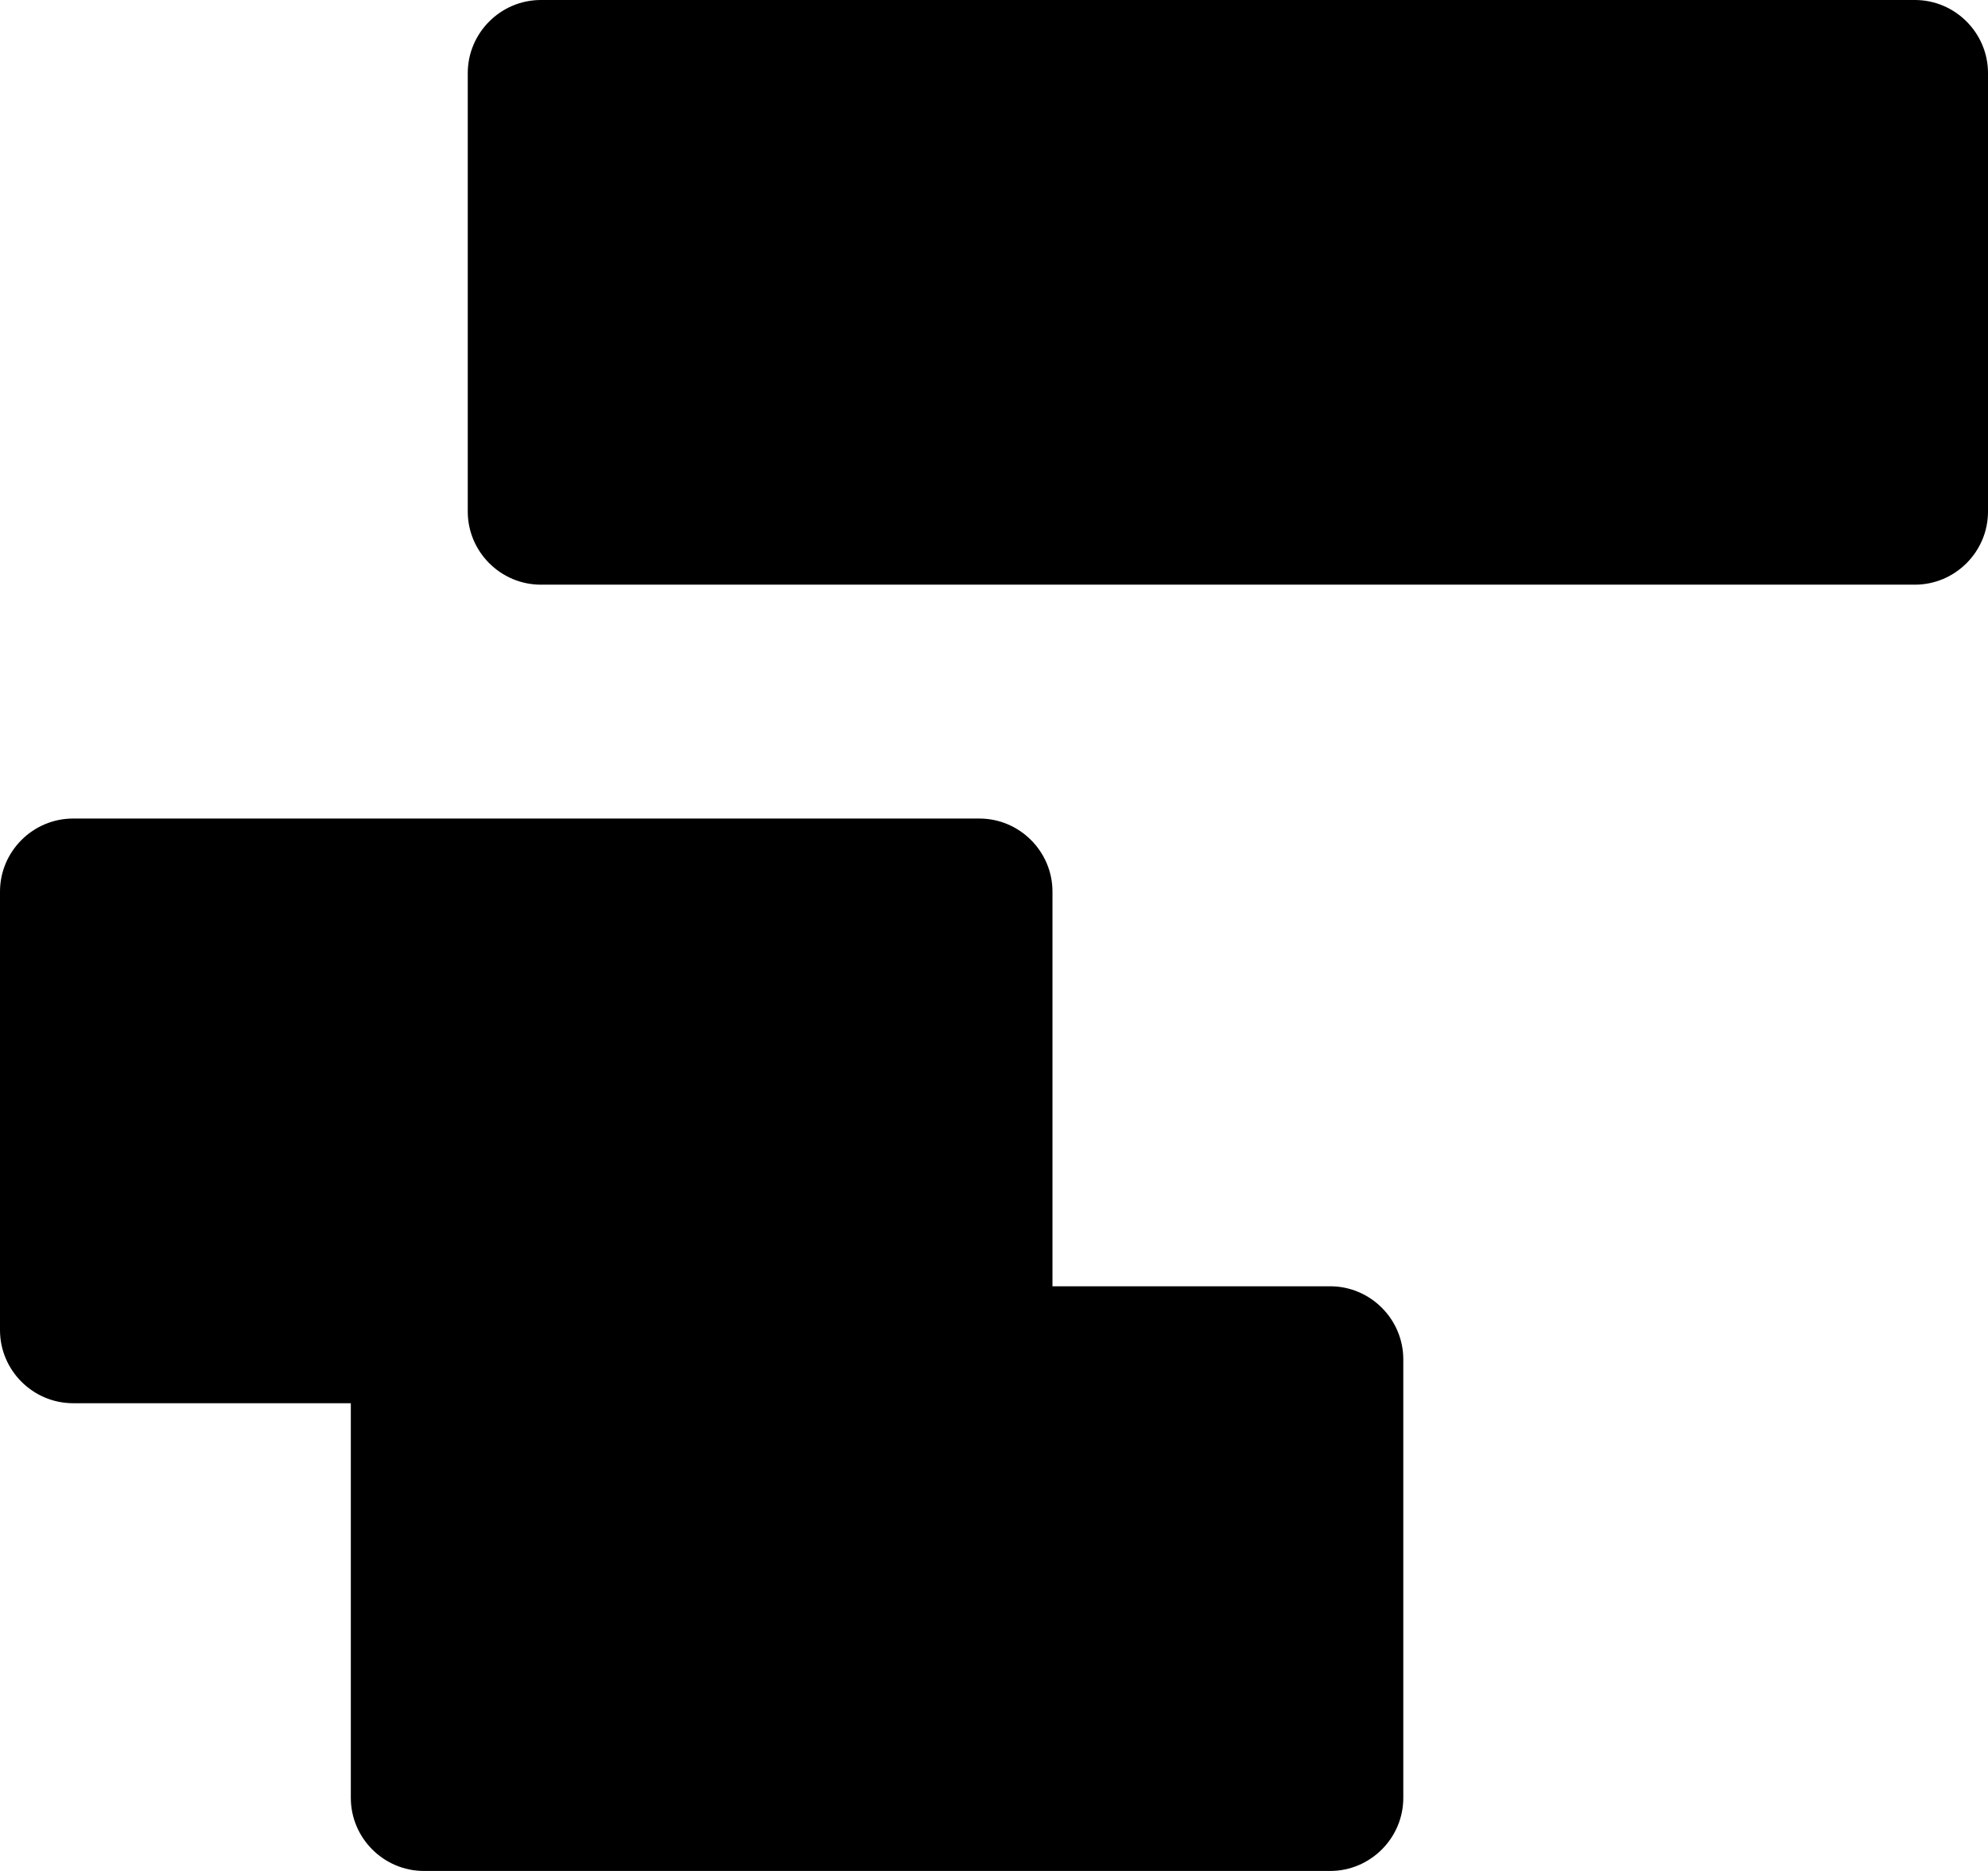
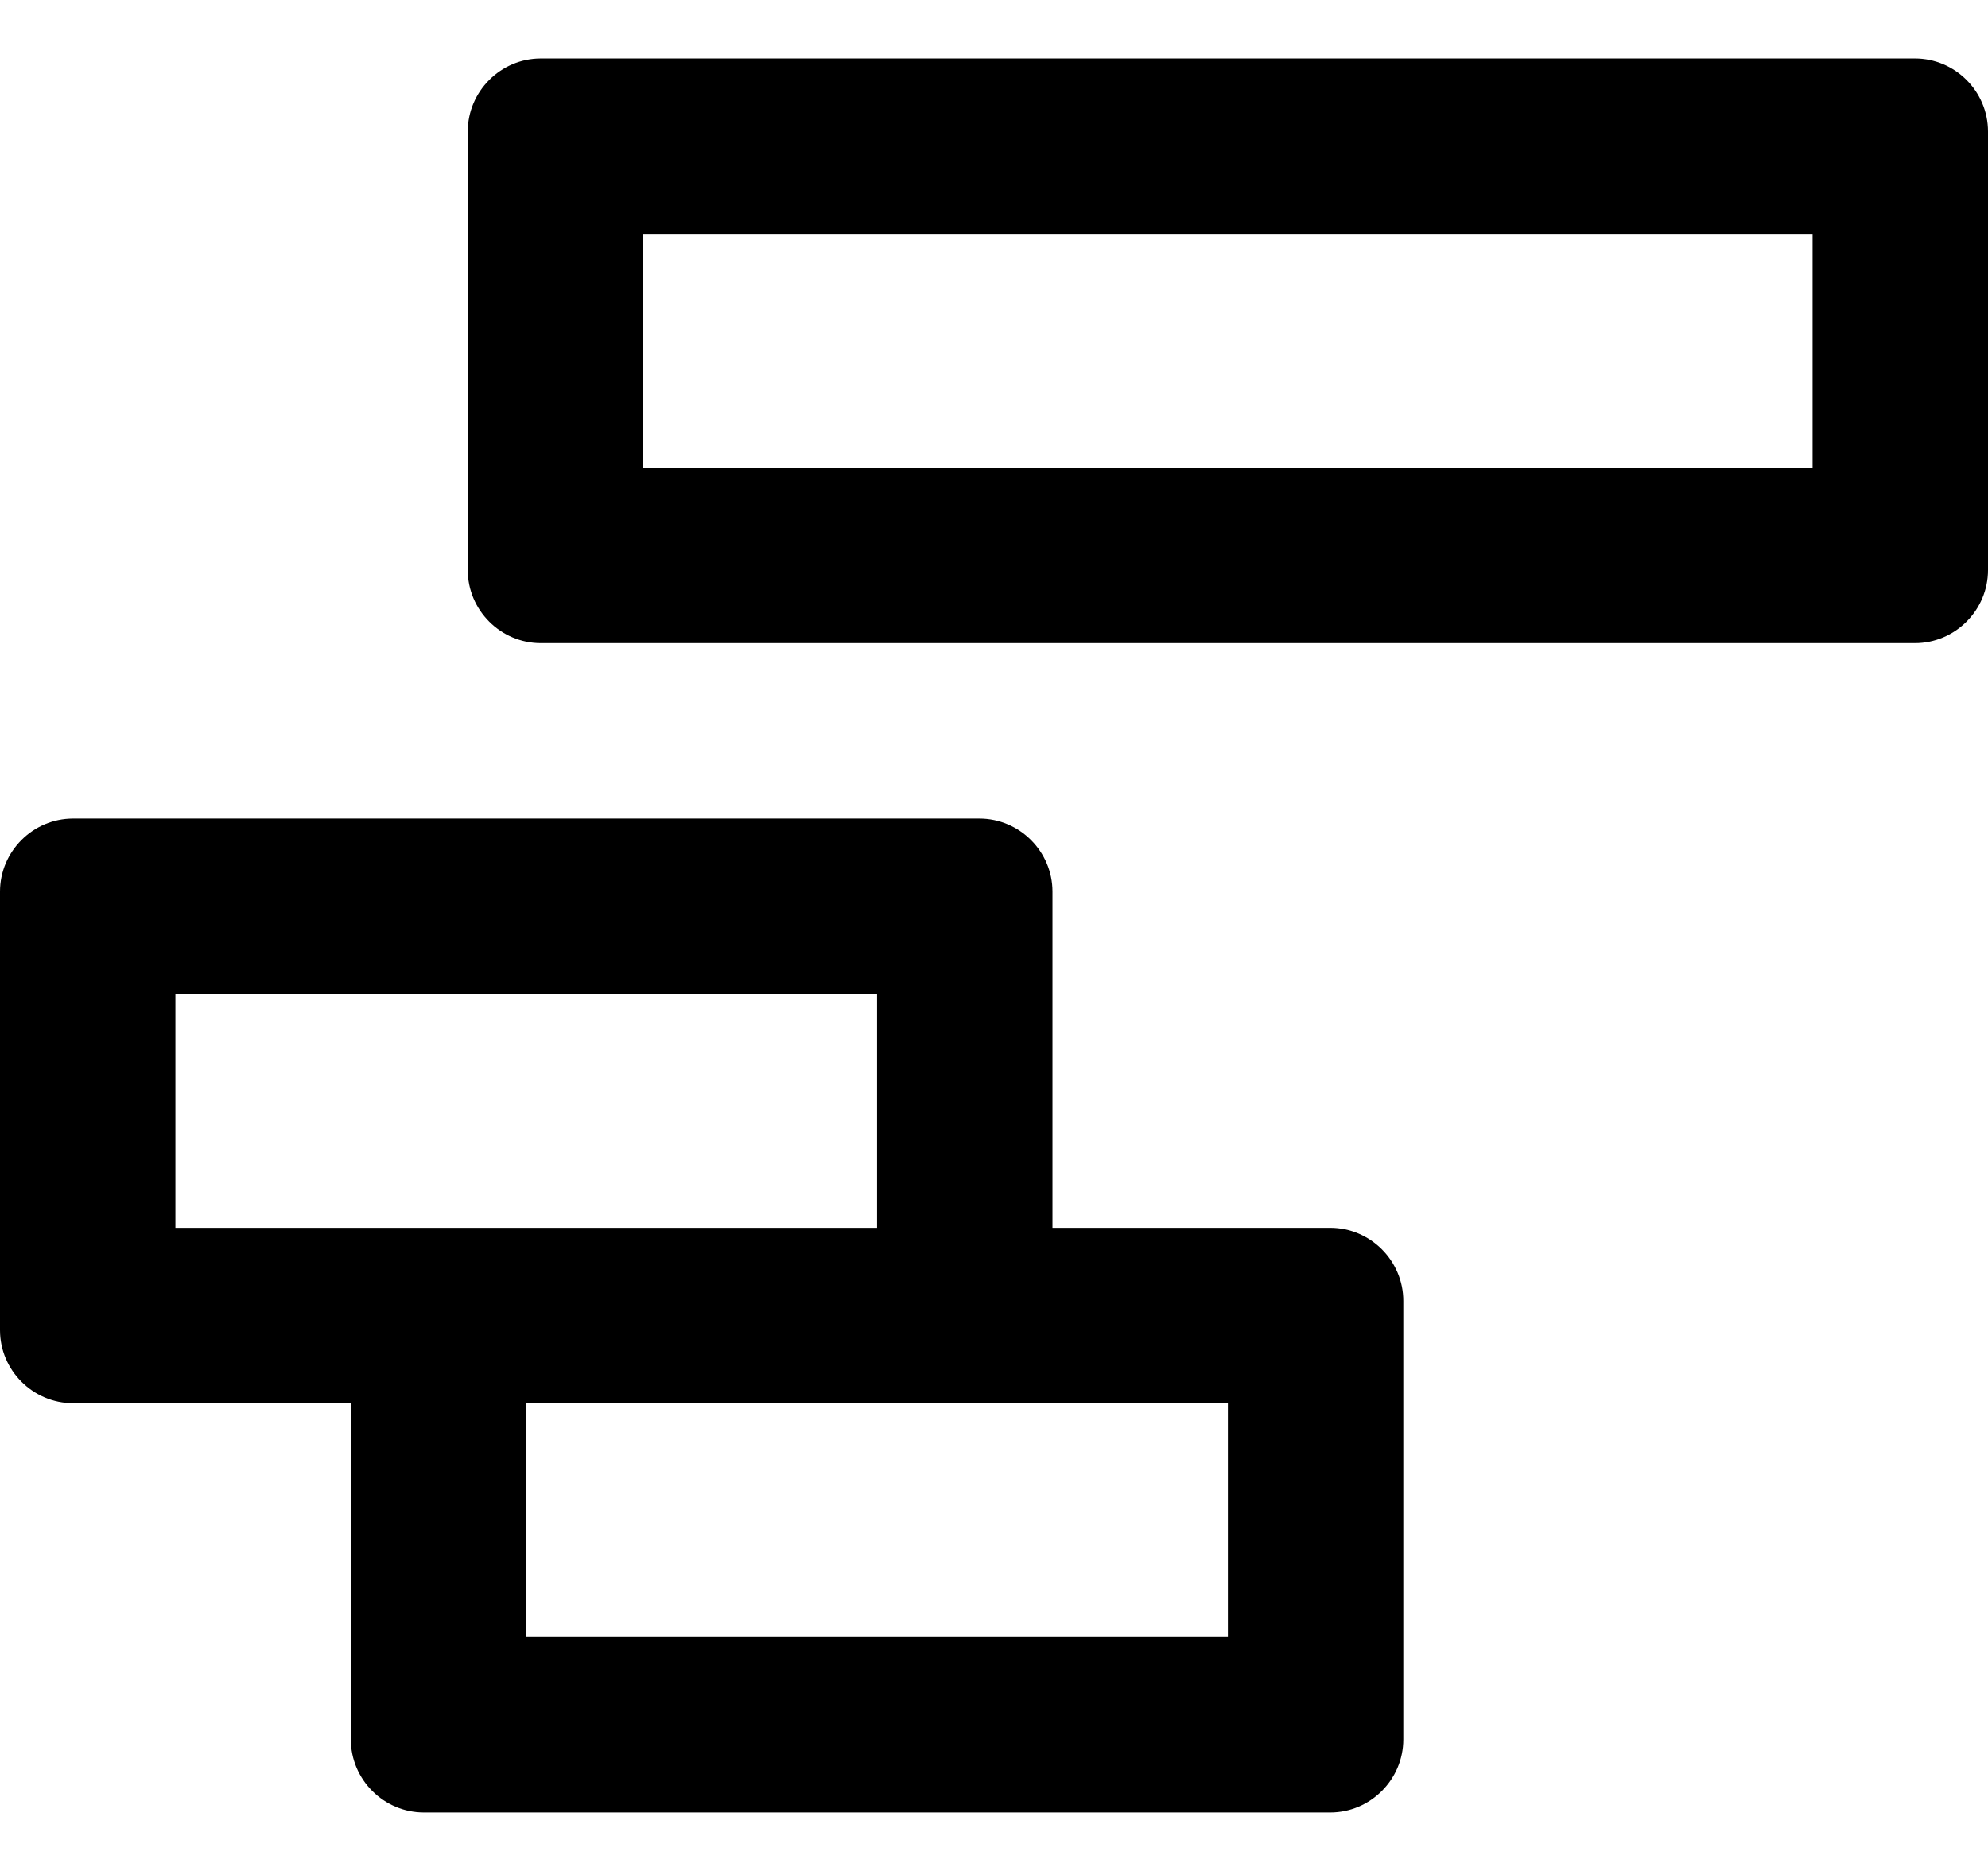
<svg xmlns="http://www.w3.org/2000/svg" width="544" height="512" viewBox="0 0 544 512">
-   <path d="M288 352h76c11 0 20 9 20 20v120c0 11-9 20-20 20H116c-11 0-20-9-20-20V384H20c-11 0-20-9-20-20V244c0-11 9-20 20-20h248c11 0 20 9 20 20v108zM176 48h320v64H176V48zm-32 352h192v64H144v-64zM48 272h192v64H48v-64zM148 0h376c11 0 20 9 20 20v120c0 11-9 20-20 20H148c-11 0-20-9-20-20V20c0-11 9-20 20-20z" />
+   <path d="M288 336h76c11 0 20 9.01 20 20v120c0 10.99-9.01 20-20 20H116c-10.99 0-20-9-20-20v-92H20c-11 0-20-9-20-20V244c0-11 9-20 20-20h248c11 0 20 9.01 20 20v92zM176 64v64h320V64H176zm-32 320v64h192v-64H144zM48 272v64h192v-64H48zM148 16h376c11 0 20 9 20 20v120c0 11-9 20-20 20H148c-11 0-20-9-20-20V36c0-11 9-20 20-20z" />
</svg>
